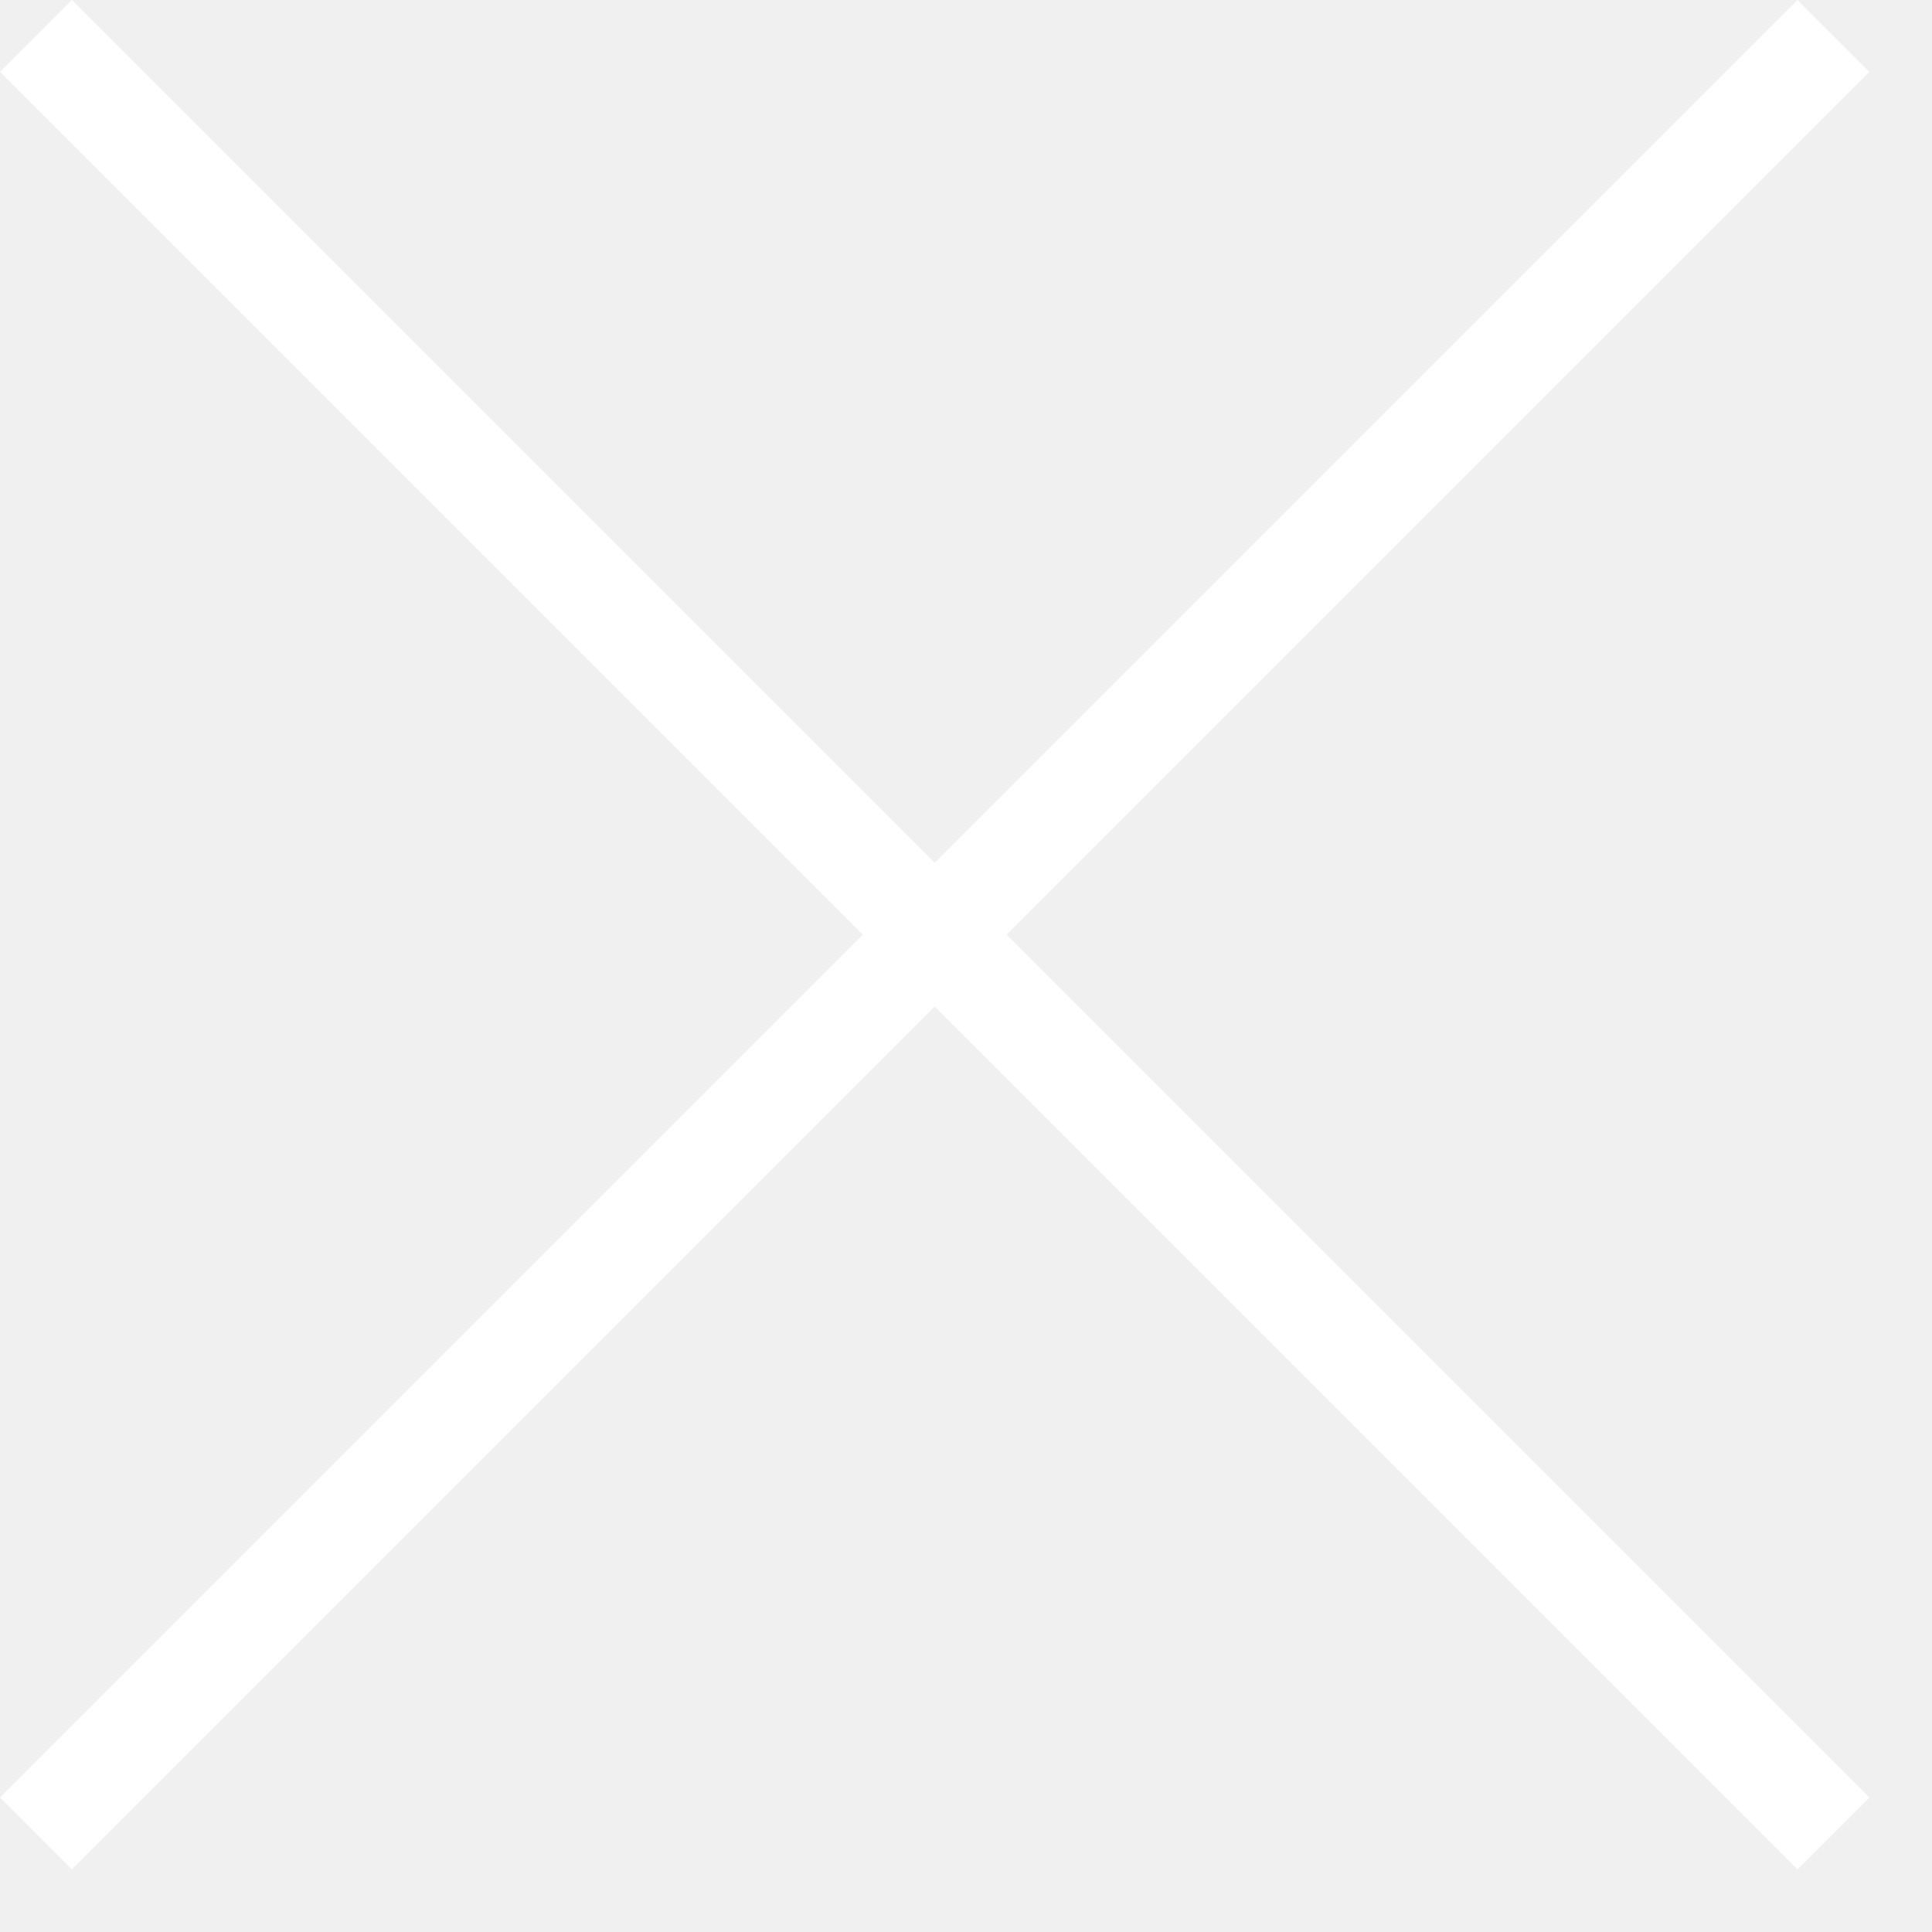
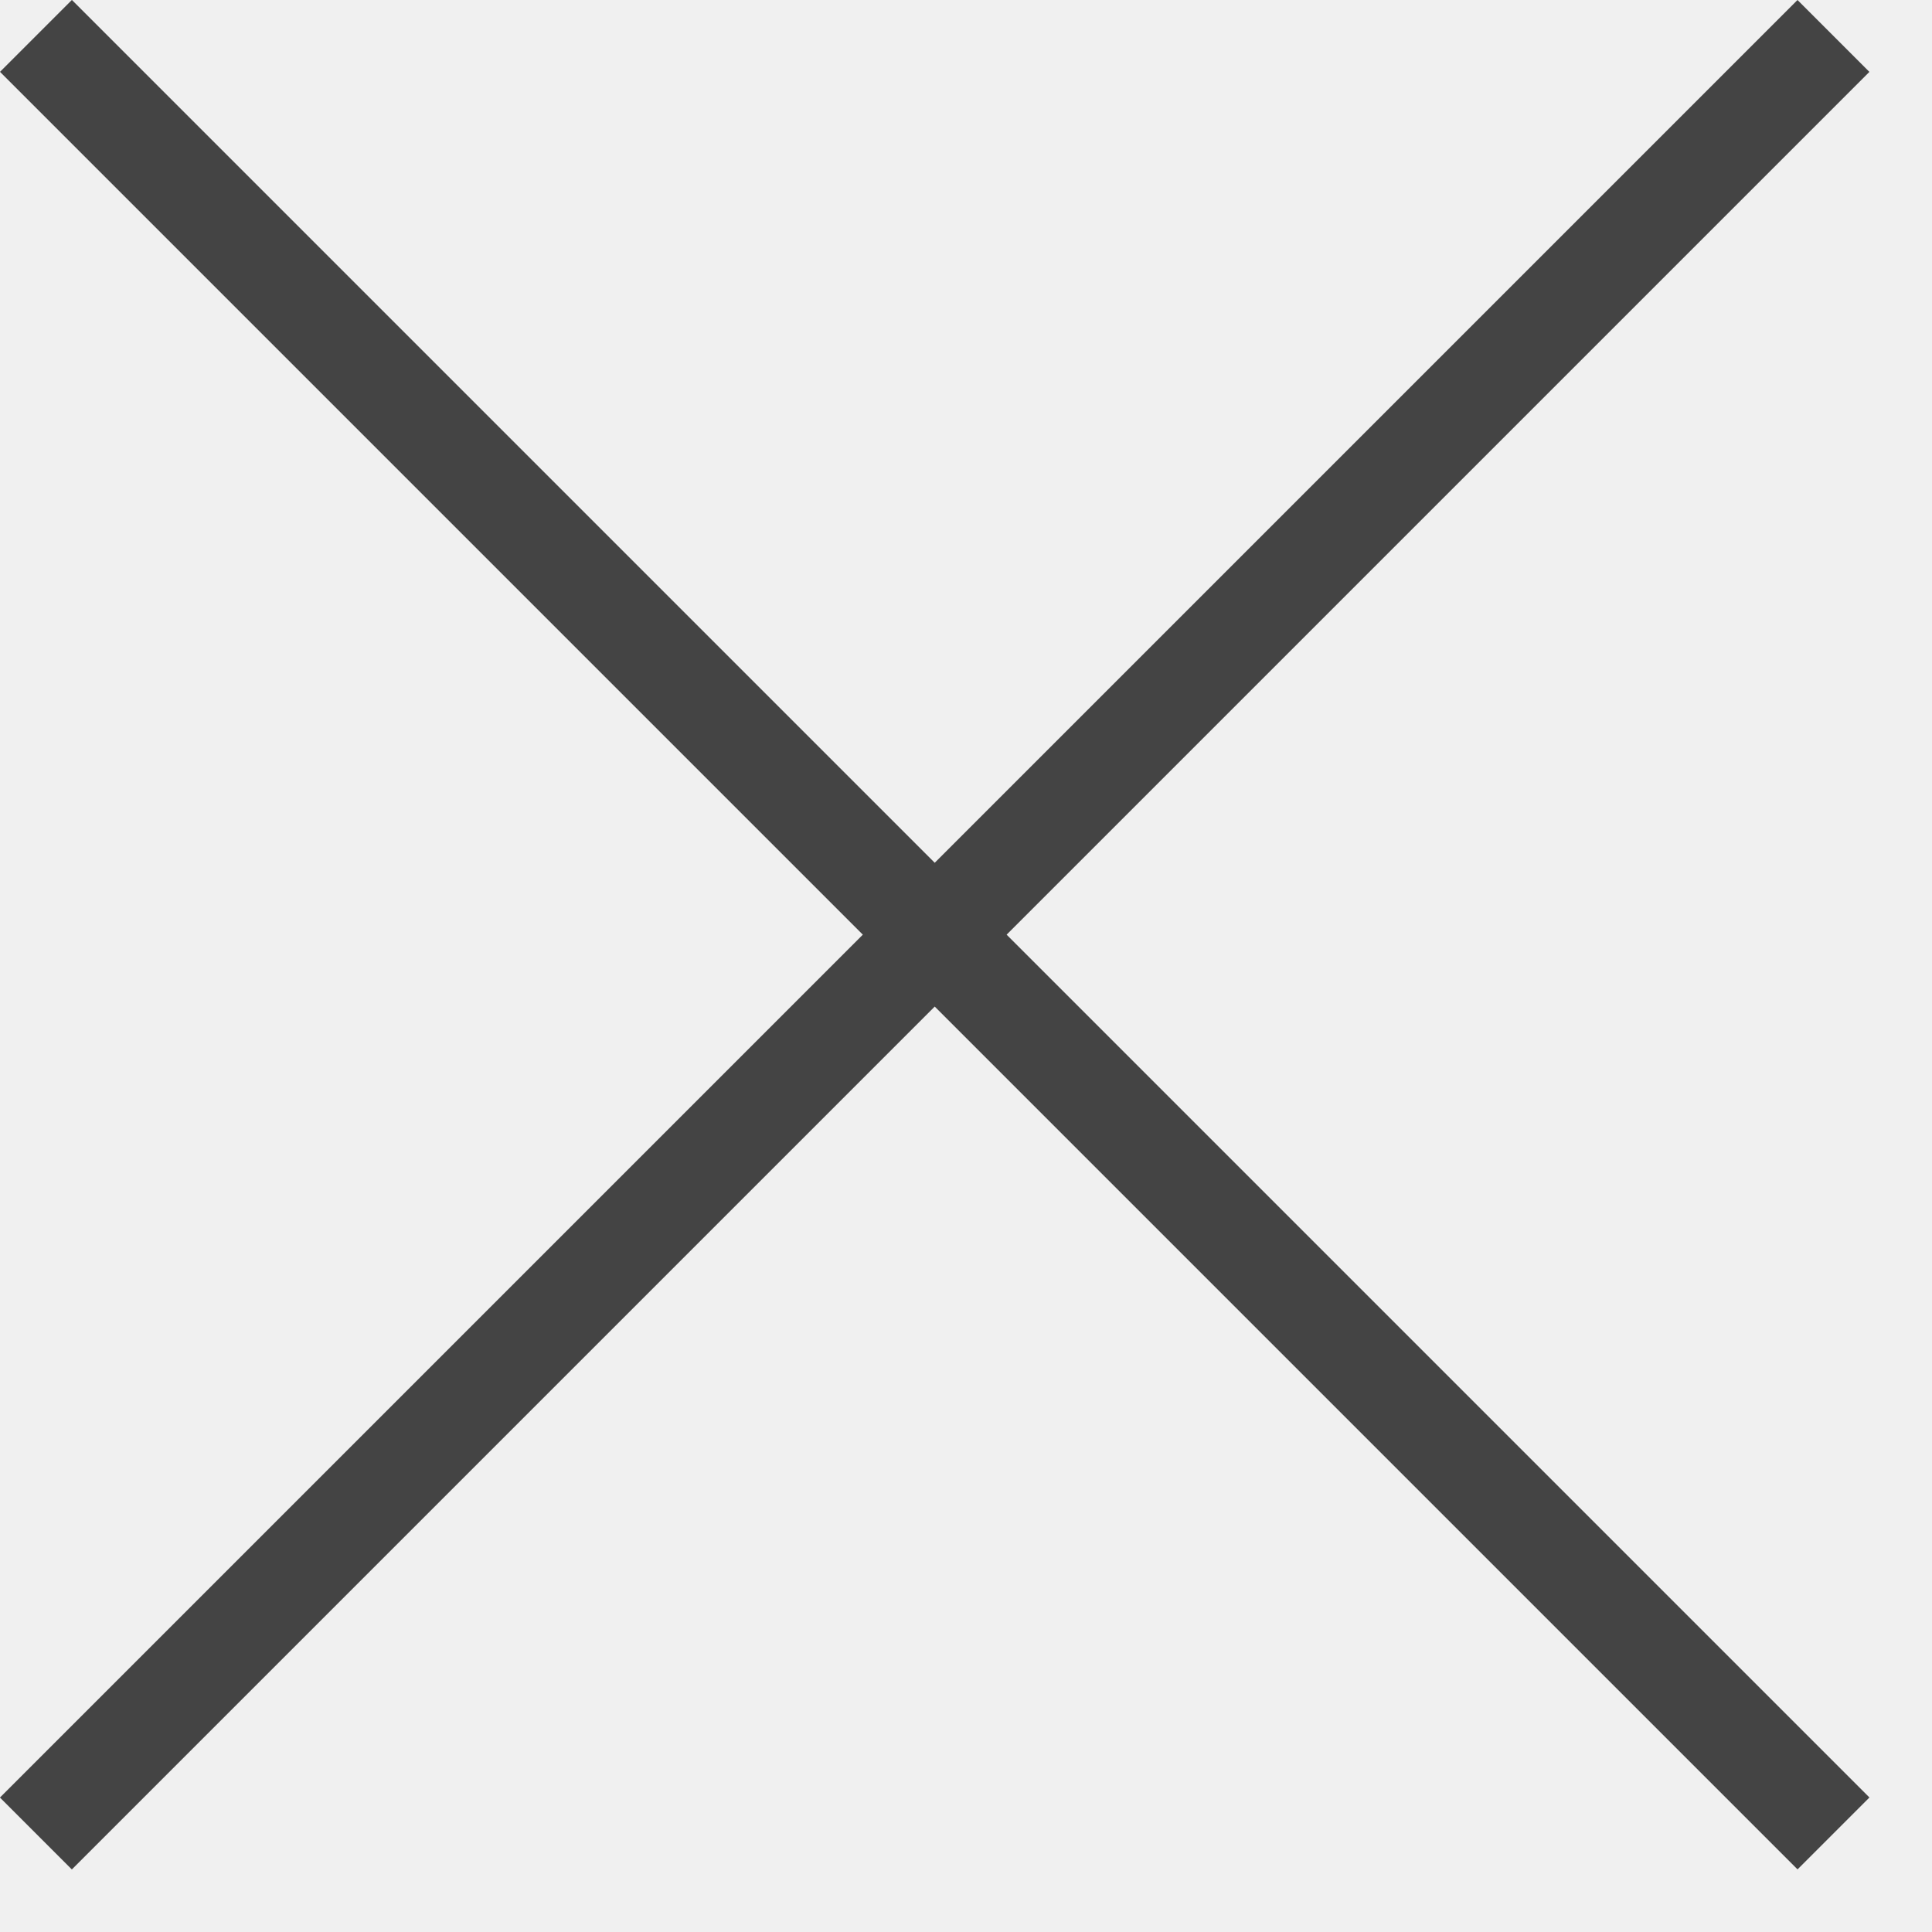
<svg xmlns="http://www.w3.org/2000/svg" width="38px" height="38px" viewBox="0 0 19 19" version="1.1">
-   <g id="Page-1" stroke="none" stroke-width="1" fill="#ffffff" fill-rule="evenodd">
+   <g id="Page-1" stroke="none" stroke-width="1" fill="#444444" fill-rule="evenodd">
    <rect transform="translate(9.192388, 9.192388) rotate(-315) translate(-9.192388, -9.192388) " x="-3.308" y="8.692" width="25" height="1" />
    <rect transform="translate(9.192388, 9.192388) rotate(-45) translate(-9.192388, -9.192388) " x="-3.308" y="8.692" width="25" height="1" />
  </g>
</svg>
